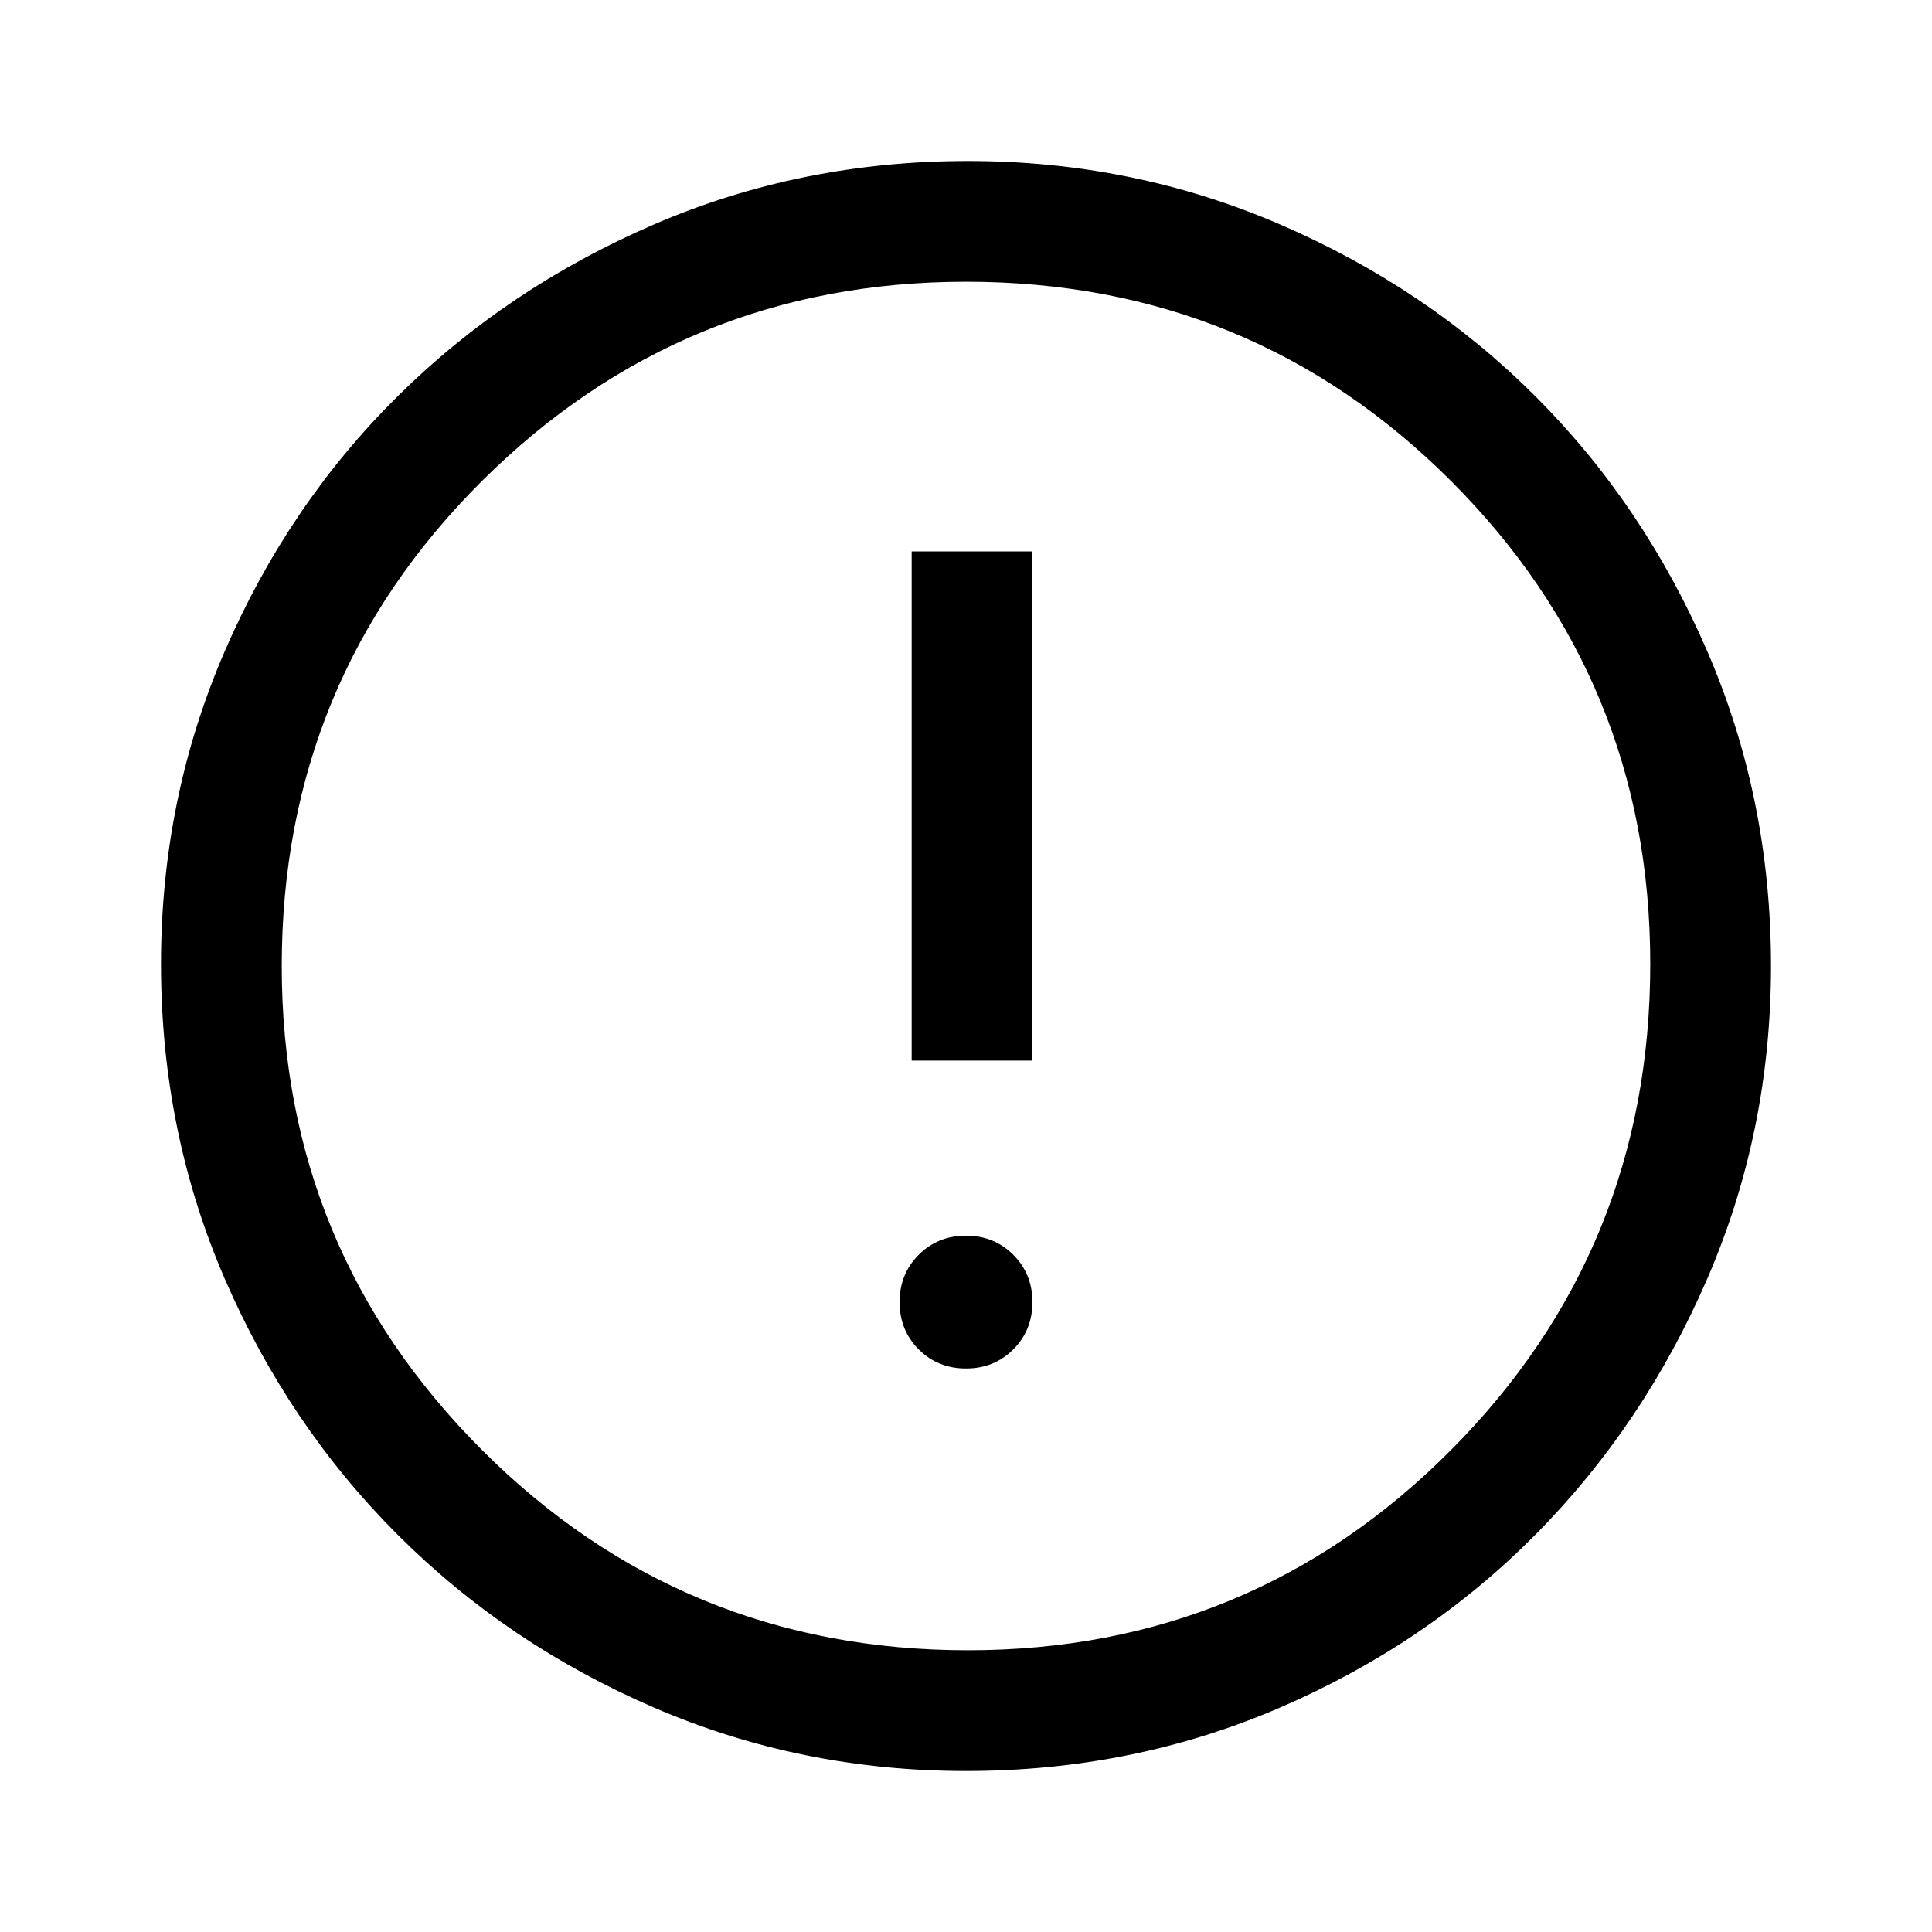
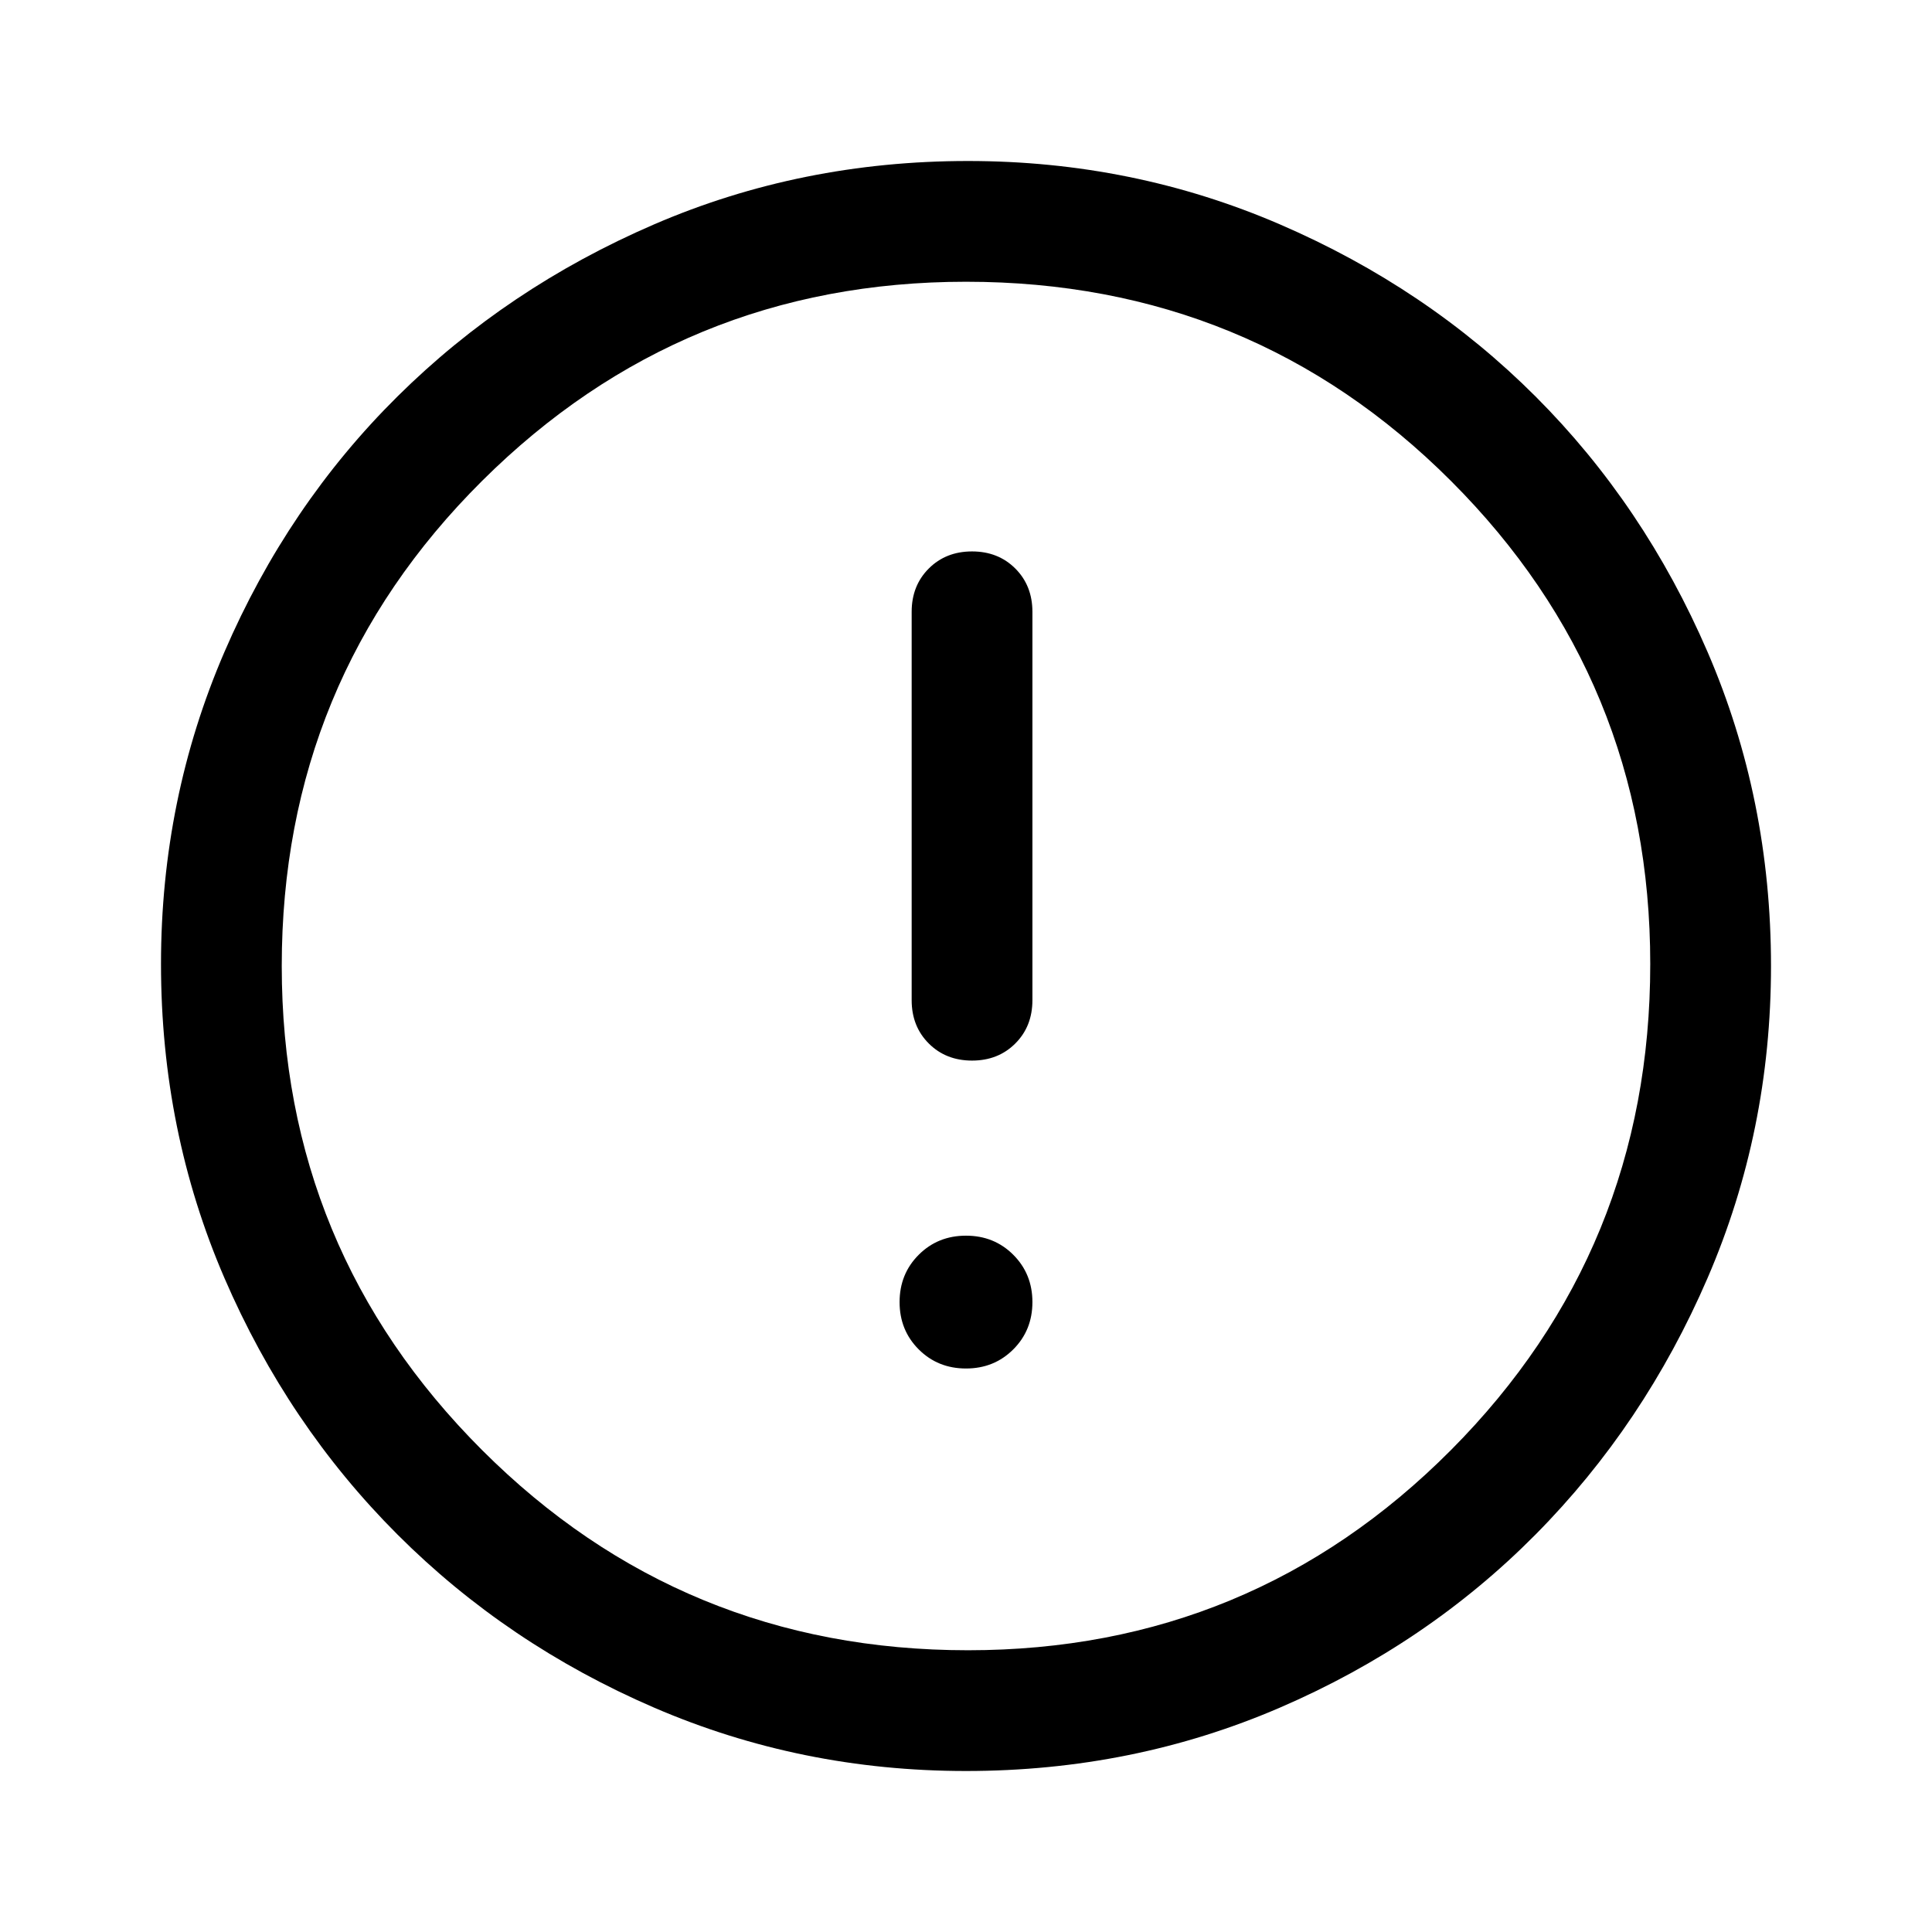
<svg xmlns="http://www.w3.org/2000/svg" height="48" width="48">
-   <path d="M24 34q.7 0 1.175-.475.475-.475.475-1.175 0-.7-.475-1.175Q24.7 30.7 24 30.7q-.7 0-1.175.475-.475.475-.475 1.175 0 .7.475 1.175Q23.3 34 24 34Zm-1.35-7.65h3V13.7h-3ZM24 44q-4.1 0-7.75-1.575-3.65-1.575-6.375-4.3-2.725-2.725-4.3-6.375Q4 28.1 4 23.95q0-4.1 1.575-7.75 1.575-3.65 4.3-6.35 2.725-2.7 6.375-4.275Q19.9 4 24.05 4q4.1 0 7.75 1.575 3.65 1.575 6.35 4.275 2.7 2.7 4.275 6.35Q44 19.85 44 24q0 4.1-1.575 7.75-1.575 3.65-4.275 6.375t-6.35 4.3Q28.15 44 24 44Zm.05-3q7.05 0 12-4.975T41 23.95q0-7.05-4.95-12T24 7q-7.05 0-12.025 4.95Q7 16.9 7 24q0 7.05 4.975 12.025Q16.95 41 24.05 41ZM24 24Z" />
+   <path d="M24 34q.7 0 1.175-.475.475-.475.475-1.175 0-.7-.475-1.175Q24.7 30.7 24 30.7q-.7 0-1.175.475-.475.475-.475 1.175 0 .7.475 1.175Q23.3 34 24 34Zm.15-7.65q.65 0 1.075-.425.425-.425.425-1.075V15.2q0-.65-.425-1.075-.425-.425-1.075-.425-.65 0-1.075.425-.425.425-.425 1.075v9.65q0 .65.425 1.075.425.425 1.075.425ZM24 44q-4.1 0-7.75-1.575-3.65-1.575-6.375-4.3-2.725-2.725-4.3-6.375Q4 28.1 4 23.95q0-4.1 1.575-7.75 1.575-3.65 4.3-6.35 2.725-2.7 6.375-4.275Q19.9 4 24.05 4q4.1 0 7.75 1.575 3.65 1.575 6.35 4.275 2.7 2.7 4.275 6.35Q44 19.85 44 24q0 4.1-1.575 7.75-1.575 3.65-4.275 6.375t-6.35 4.3Q28.15 44 24 44Zm.05-3q7.05 0 12-4.975T41 23.95q0-7.05-4.95-12T24 7q-7.05 0-12.025 4.95Q7 16.9 7 24q0 7.05 4.975 12.025Q16.95 41 24.05 41ZM24 24Z" />
</svg>
